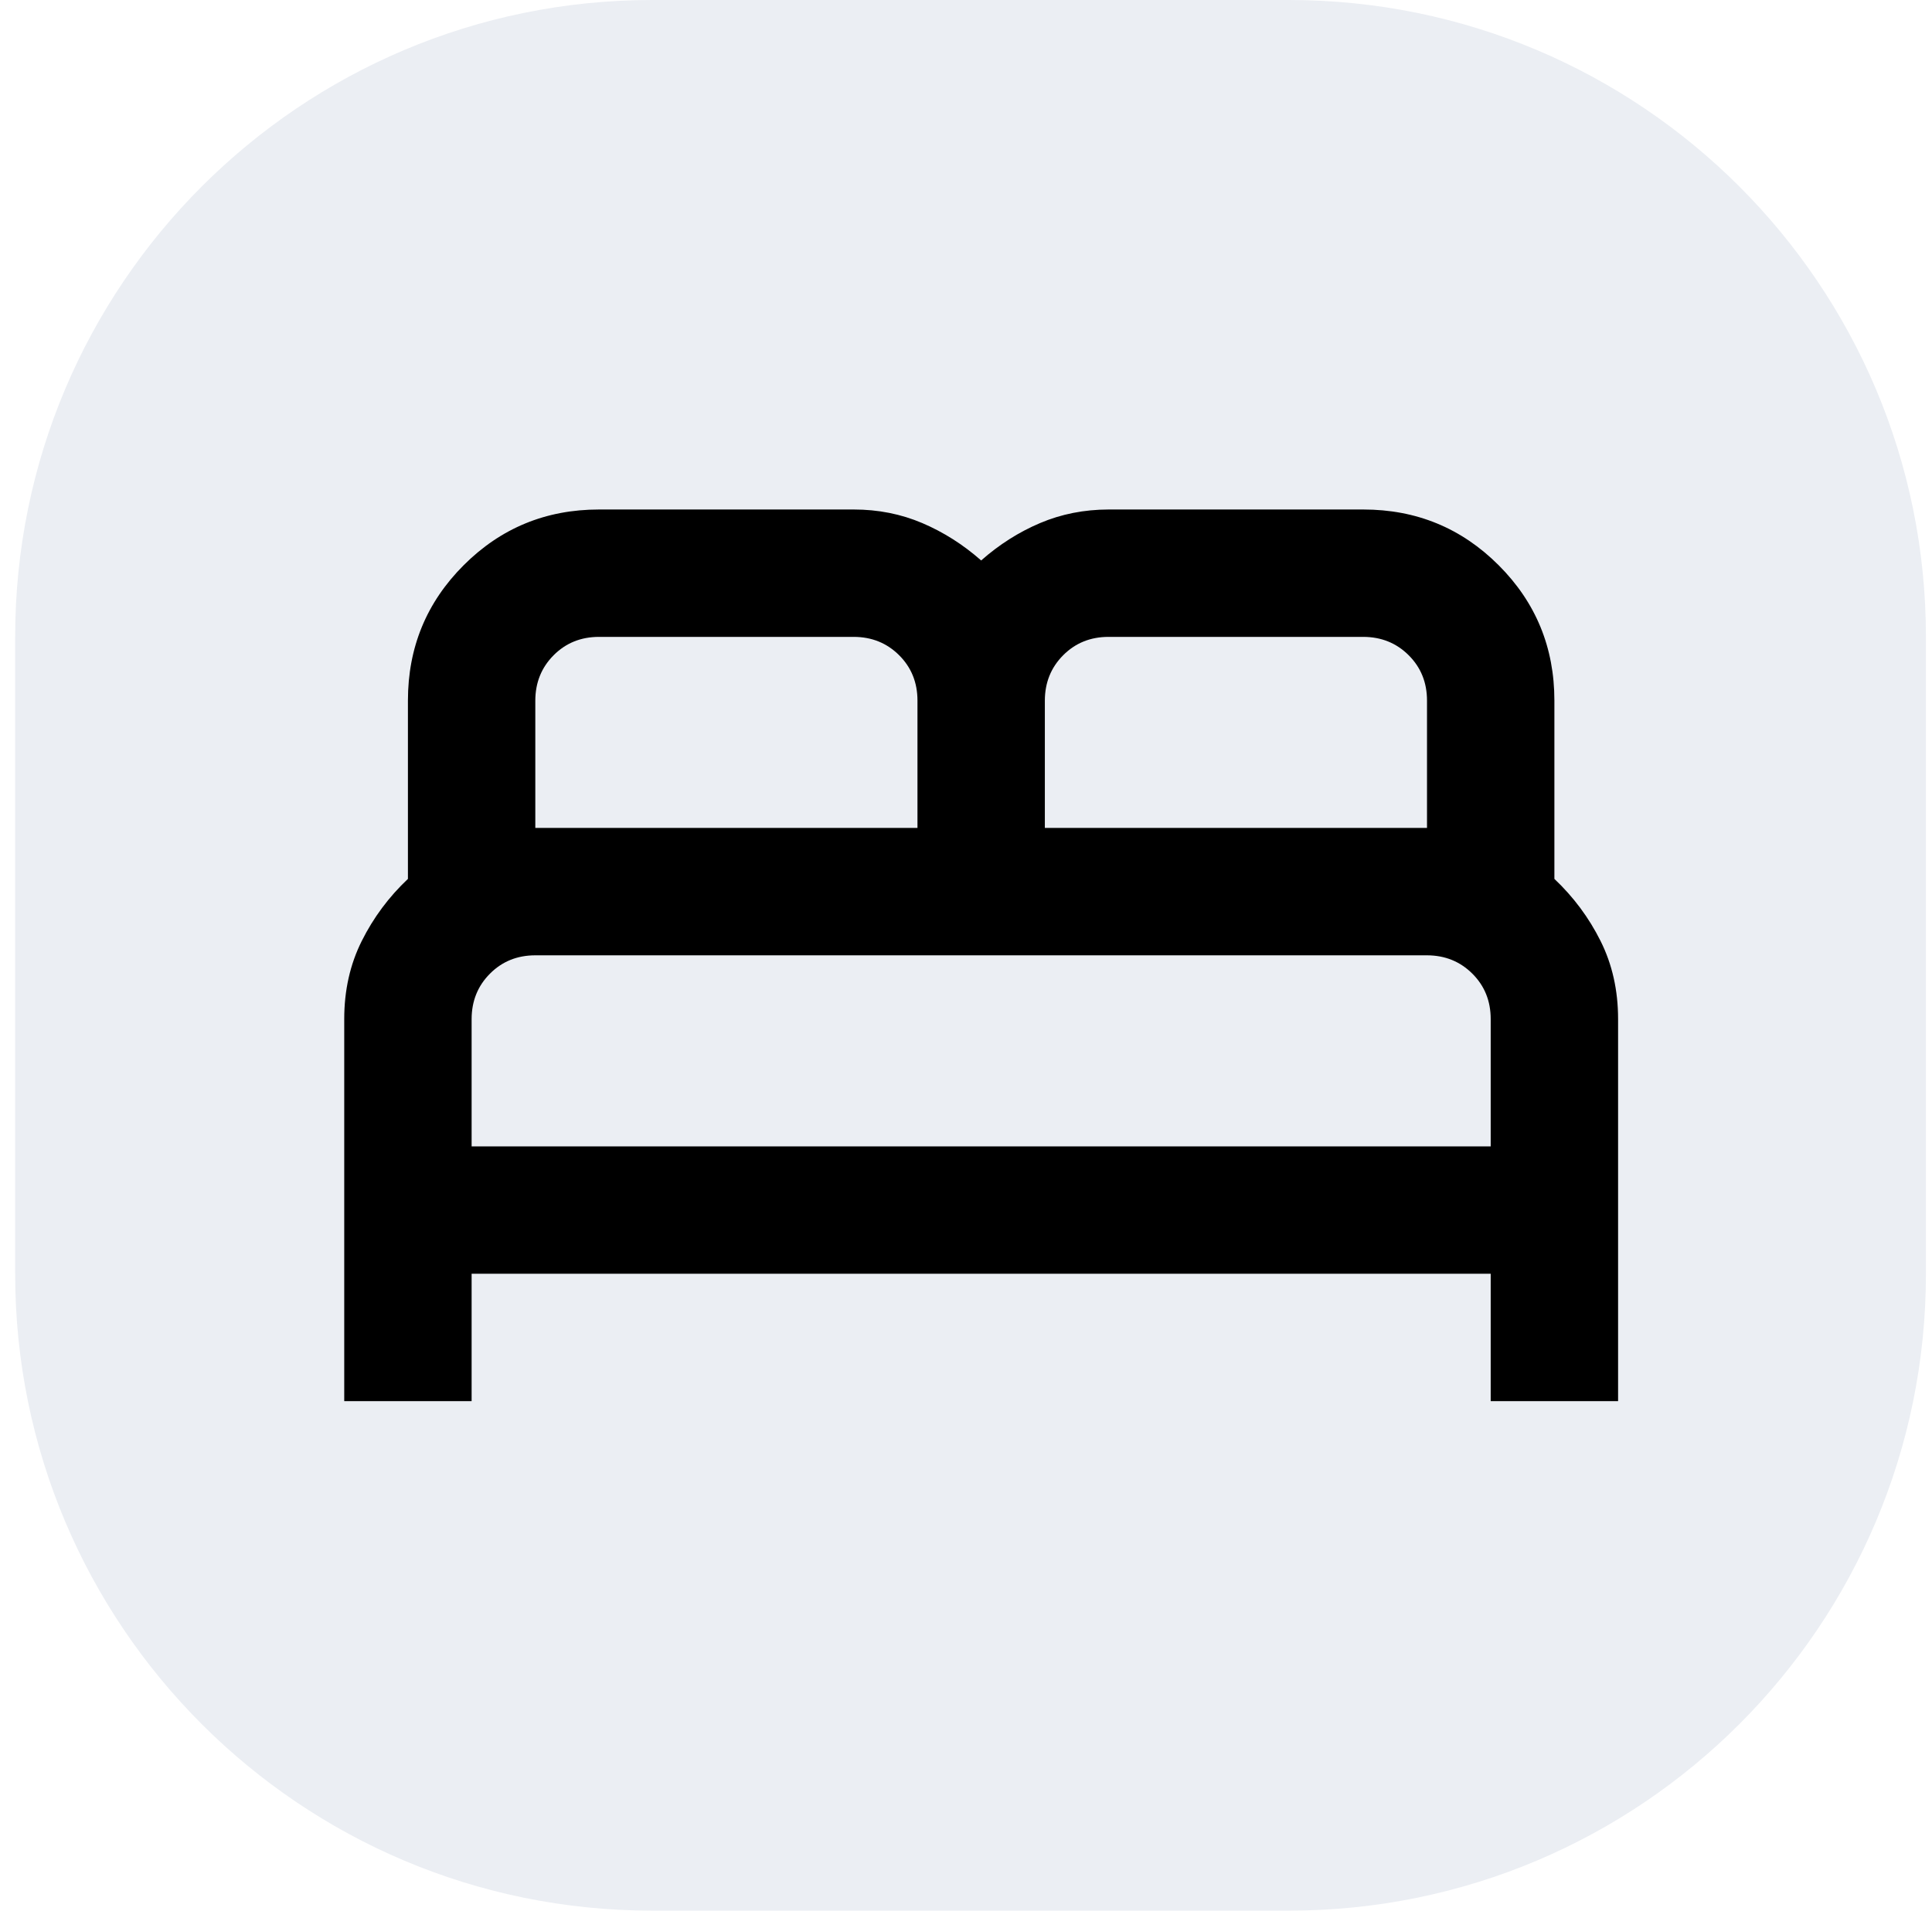
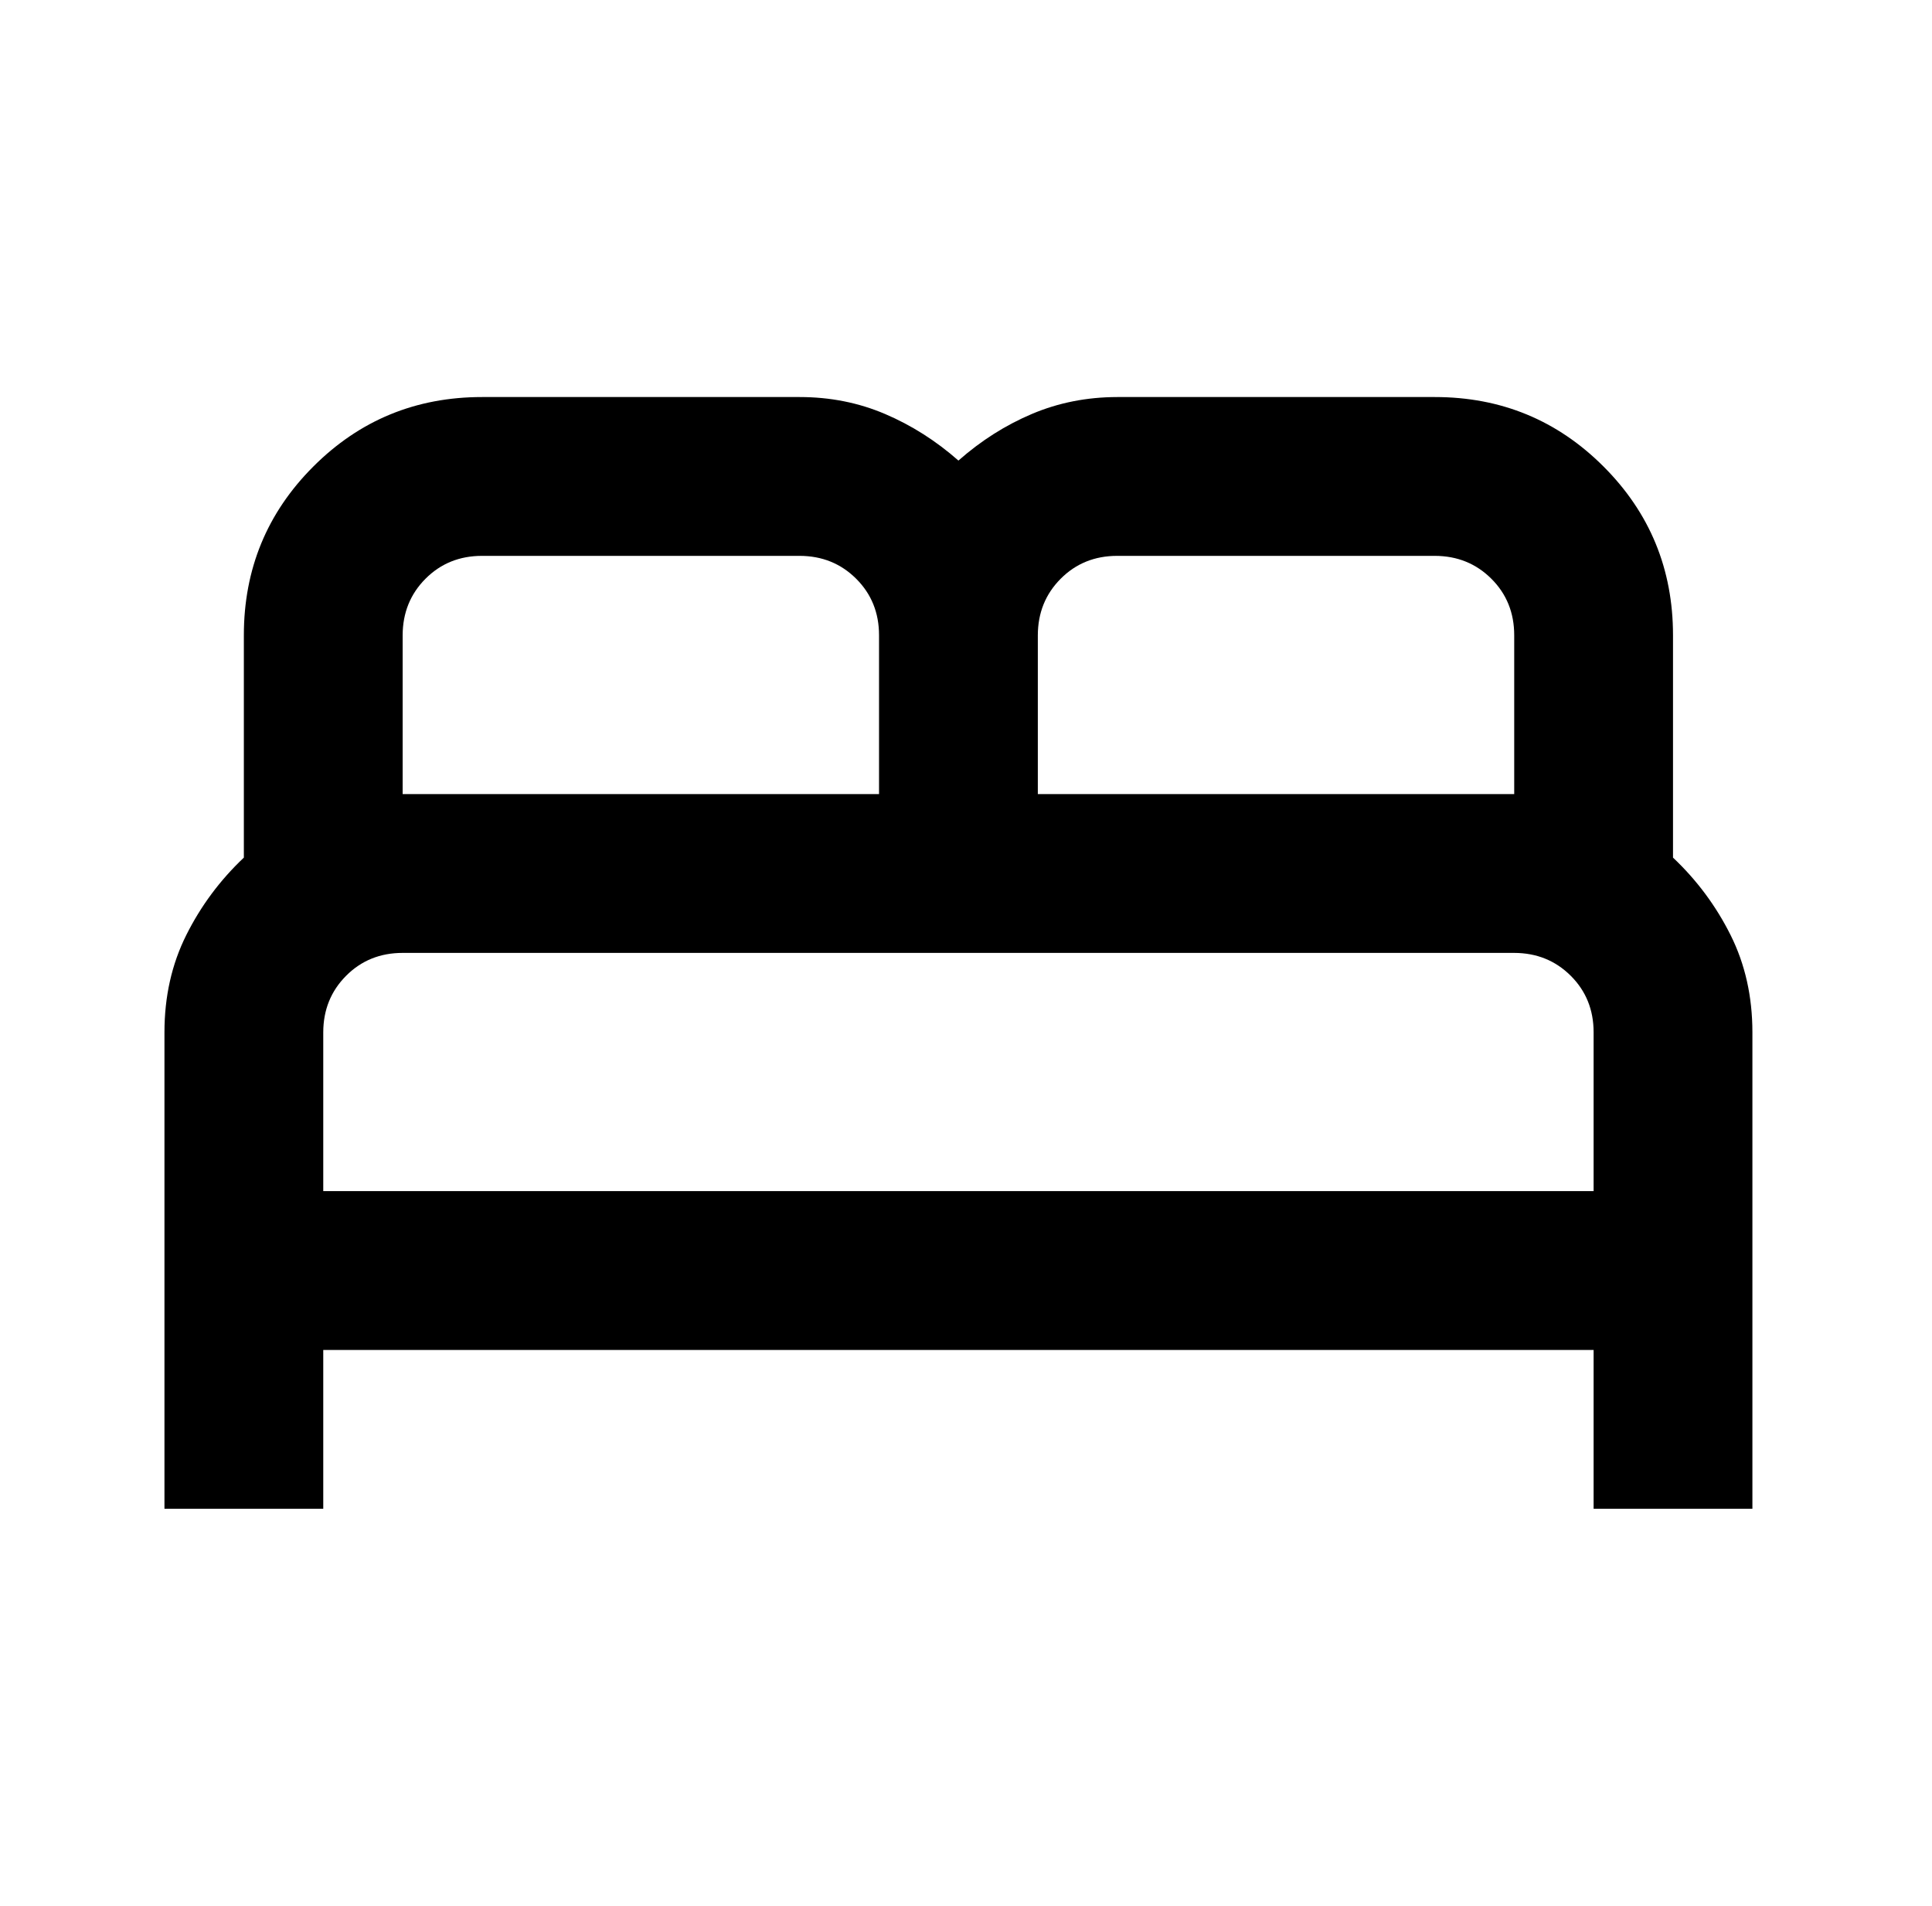
- <svg xmlns="http://www.w3.org/2000/svg" width="91" height="90" viewBox="0 0 91 90" fill="none">
-   <rect x="0.714" width="90" height="90" rx="30" fill="#EBEEF3" />
-   <path d="M16.214 66V48C16.214 46.65 16.489 45.425 17.039 44.325C17.589 43.225 18.314 42.25 19.214 41.4V33C19.214 30.5 20.089 28.375 21.839 26.625C23.589 24.875 25.714 24 28.214 24H40.214C41.364 24 42.439 24.213 43.439 24.639C44.439 25.065 45.364 25.652 46.214 26.4C47.064 25.65 47.989 25.063 48.989 24.639C49.989 24.215 51.064 24.002 52.214 24H64.214C66.714 24 68.839 24.875 70.589 26.625C72.339 28.375 73.214 30.5 73.214 33V41.4C74.114 42.25 74.839 43.225 75.389 44.325C75.939 45.425 76.214 46.65 76.214 48V66H70.214V60H22.214V66H16.214ZM49.214 39H67.214V33C67.214 32.15 66.926 31.438 66.35 30.864C65.774 30.29 65.062 30.002 64.214 30H52.214C51.364 30 50.652 30.288 50.078 30.864C49.504 31.44 49.216 32.152 49.214 33V39ZM25.214 39H43.214V33C43.214 32.15 42.926 31.438 42.35 30.864C41.774 30.29 41.062 30.002 40.214 30H28.214C27.364 30 26.652 30.288 26.078 30.864C25.504 31.44 25.216 32.152 25.214 33V39ZM22.214 54H70.214V48C70.214 47.15 69.926 46.438 69.35 45.864C68.774 45.29 68.062 45.002 67.214 45H25.214C24.364 45 23.652 45.288 23.078 45.864C22.504 46.44 22.216 47.152 22.214 48V54Z" fill="black" />
+ <svg xmlns="http://www.w3.org/2000/svg" width="73" height="72" viewBox="0 0 73 72" fill="none">
+   <g id="Category set">
+     <path id="Vector" d="M6.214 57V39C6.214 37.65 6.489 36.425 7.039 35.325C7.589 34.225 8.314 33.25 9.214 32.4V24C9.214 21.5 10.089 19.375 11.839 17.625C13.589 15.875 15.714 15 18.214 15H30.214C31.364 15 32.439 15.213 33.439 15.639C34.439 16.065 35.364 16.652 36.214 17.4C37.064 16.65 37.989 16.063 38.989 15.639C39.989 15.215 41.064 15.002 42.214 15H54.214C56.714 15 58.839 15.875 60.589 17.625C62.339 19.375 63.214 21.5 63.214 24V32.4C64.114 33.25 64.839 34.225 65.389 35.325C65.939 36.425 66.214 37.65 66.214 39V57H60.214V51H12.214V57H6.214ZM39.214 30H57.214V24C57.214 23.15 56.926 22.438 56.35 21.864C55.774 21.29 55.062 21.002 54.214 21H42.214C41.364 21 40.652 21.288 40.078 21.864C39.504 22.44 39.216 23.152 39.214 24V30ZM15.214 30H33.214V24C33.214 23.15 32.926 22.438 32.35 21.864C31.774 21.29 31.062 21.002 30.214 21H18.214C17.364 21 16.652 21.288 16.078 21.864C15.504 22.44 15.216 23.152 15.214 24V30ZM12.214 45H60.214V39C60.214 38.15 59.926 37.438 59.35 36.864C58.774 36.29 58.062 36.002 57.214 36H15.214C14.364 36 13.652 36.288 13.078 36.864C12.504 37.44 12.216 38.152 12.214 39V45Z" fill="black" />
+   </g>
</svg>
